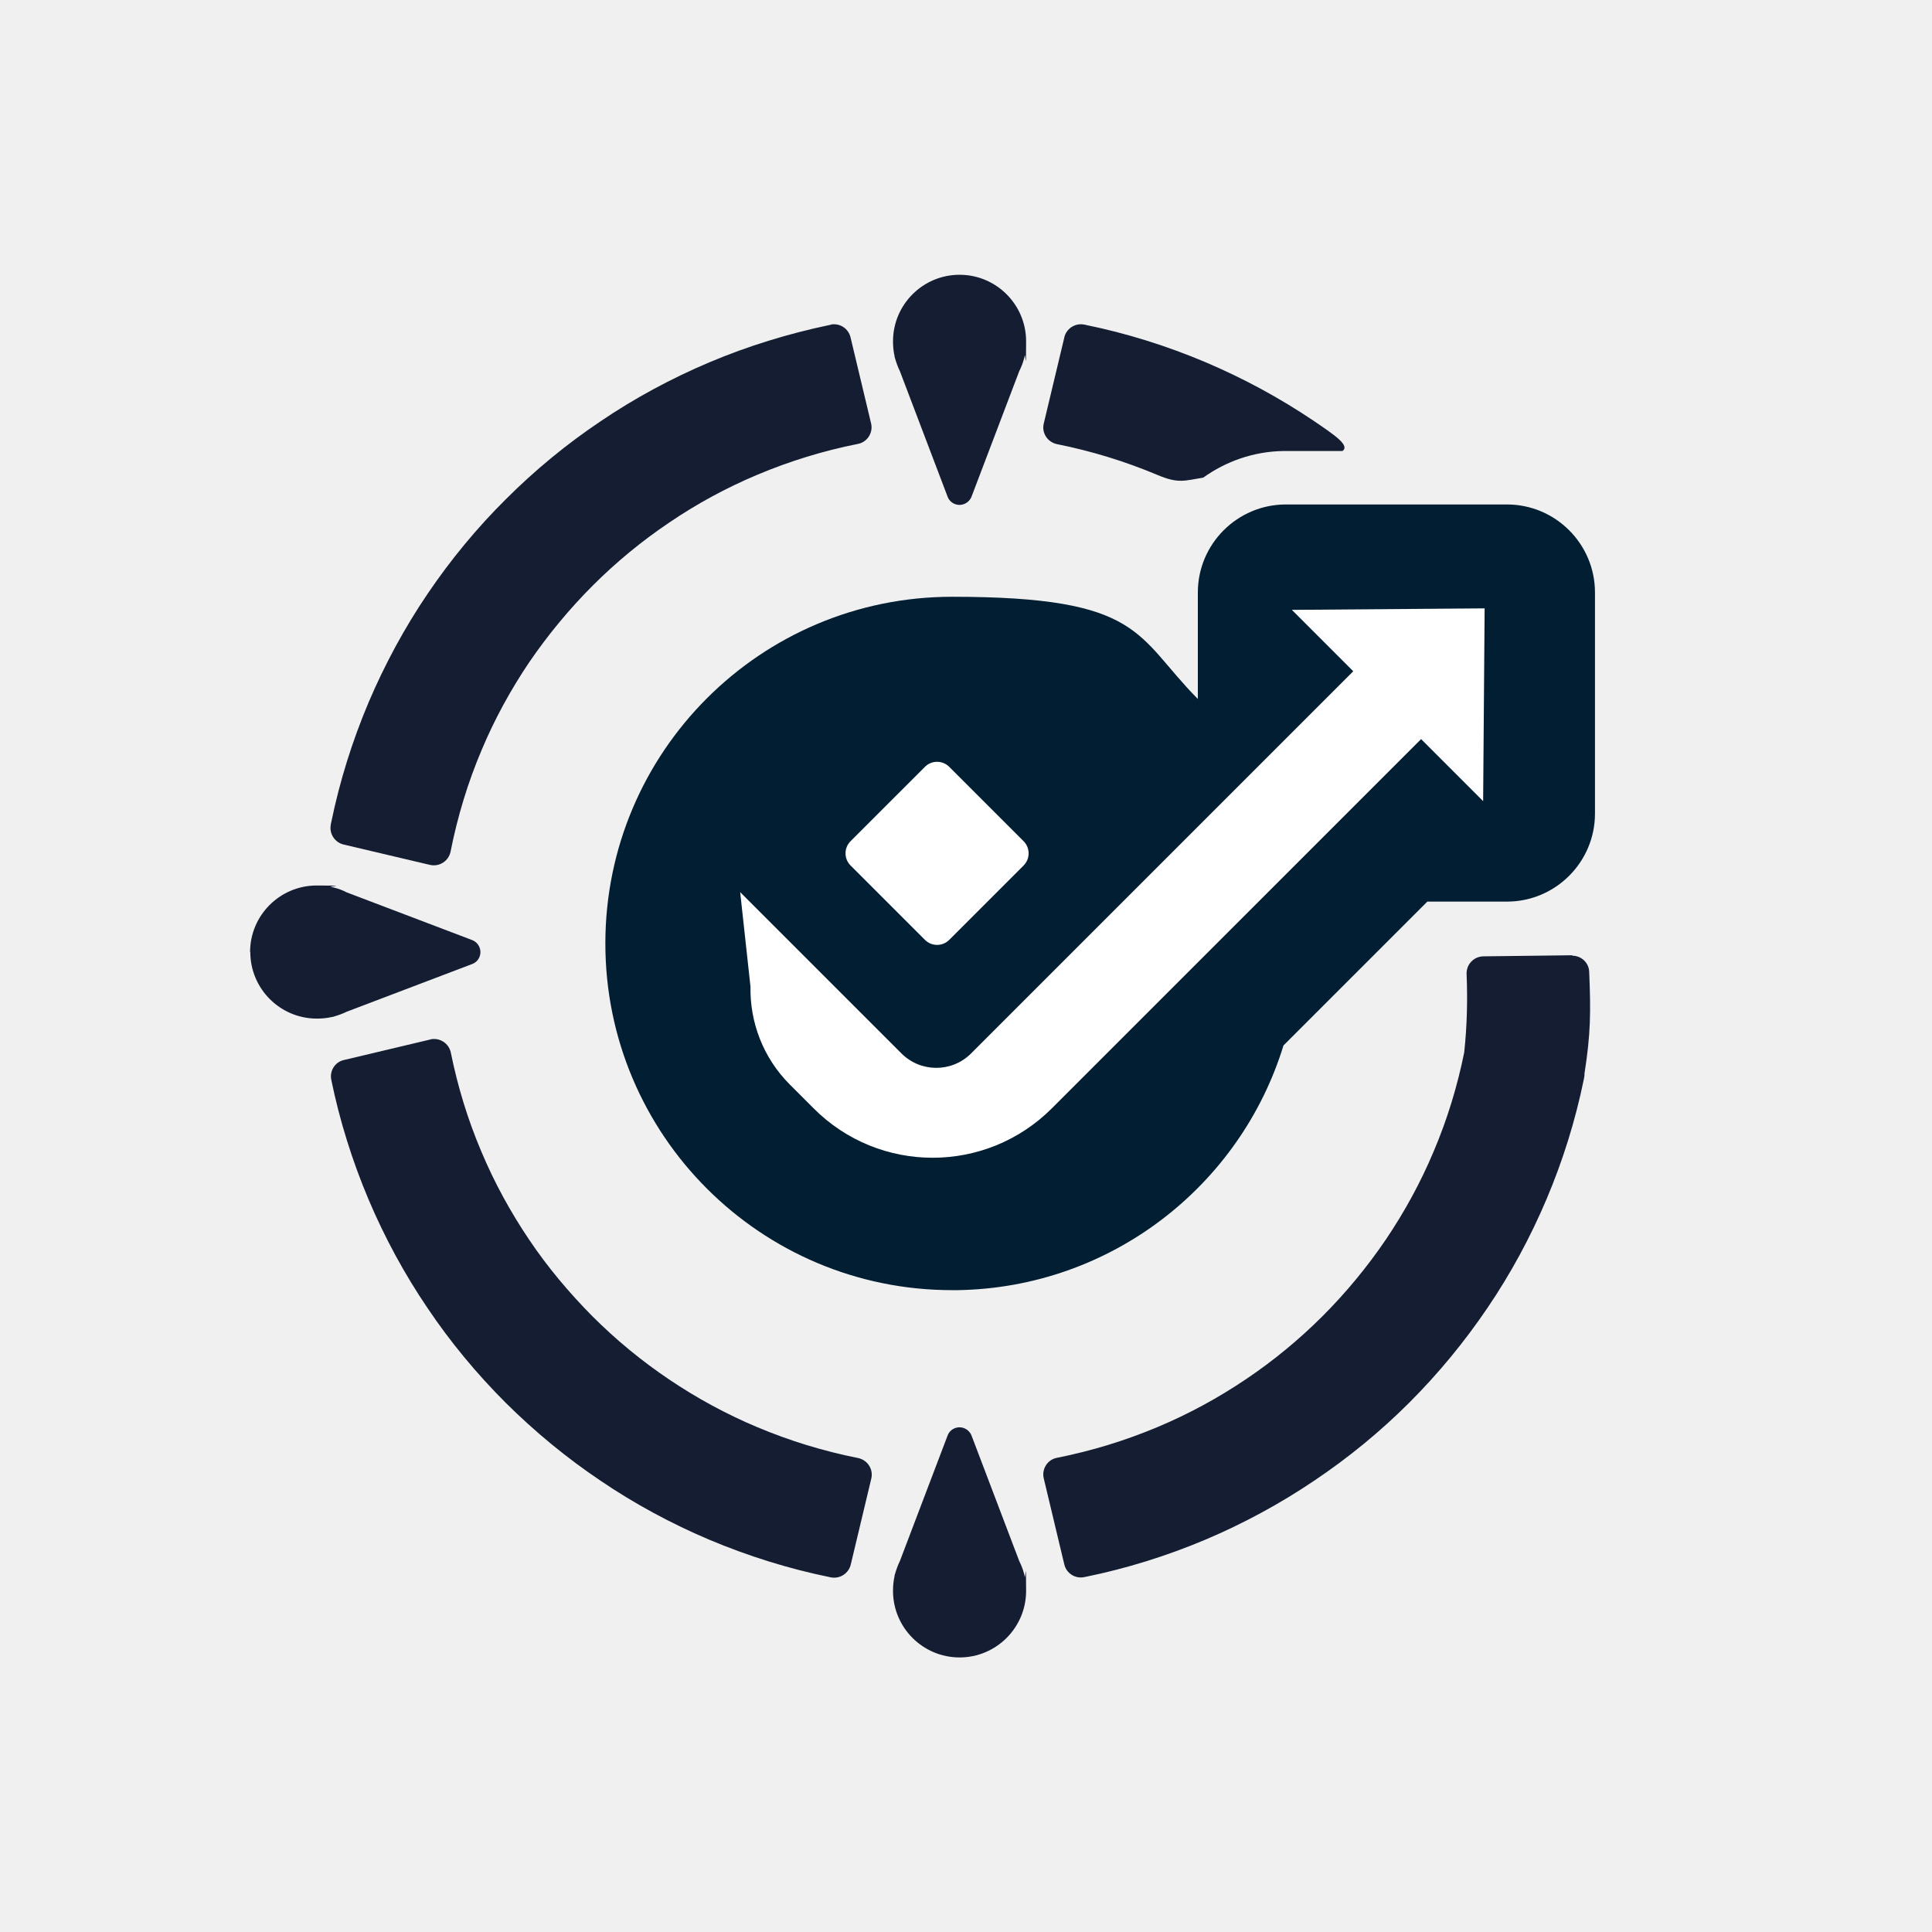
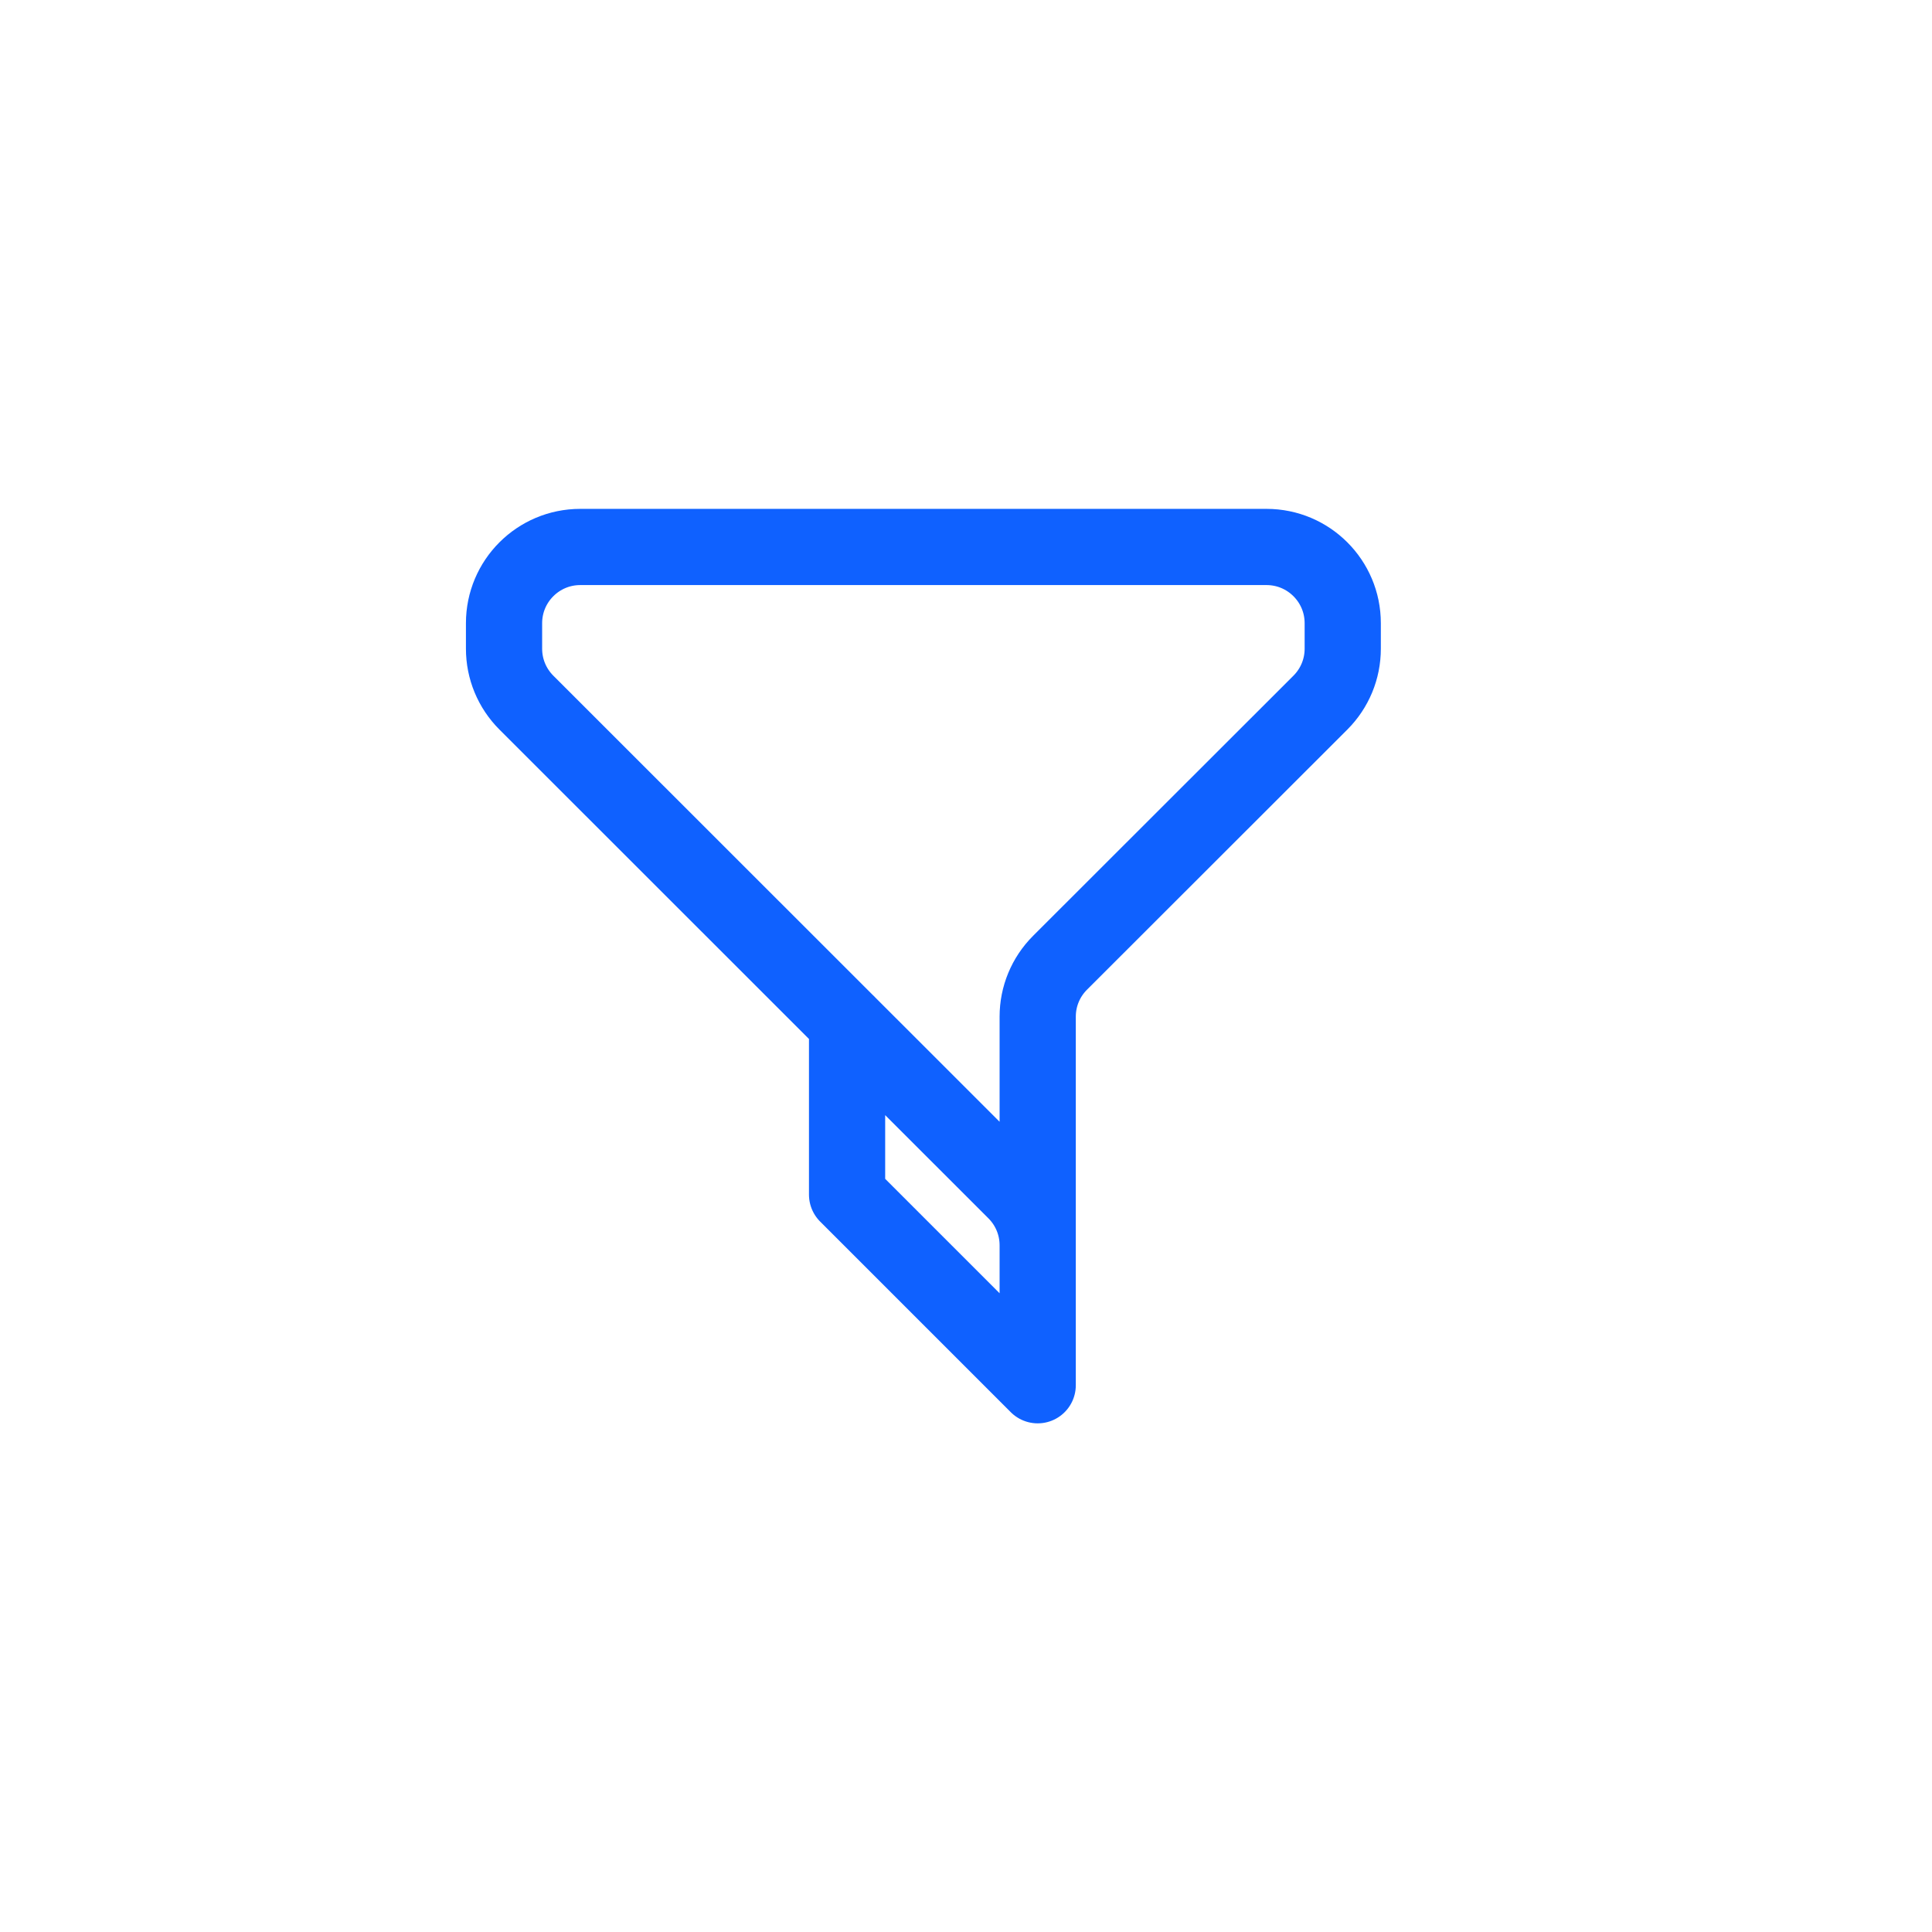
- <svg xmlns="http://www.w3.org/2000/svg" id="Layer_1" data-name="Layer 1" version="1.1" viewBox="0 0 900 900">
+ <svg xmlns="http://www.w3.org/2000/svg" version="1.1" viewBox="0 0 900 900">
  <defs>
    <style>
-       .cls-1, .cls-2, .cls-3, .cls-4, .cls-5 {
-         stroke-width: 0px;
-       }
- 
-       .cls-1, .cls-4 {
-         fill: #141d32;
+       .cls-1 {
+         fill: none;
+         stroke: #0f61ff;
+         stroke-linecap: round;
+         stroke-linejoin: round;
+         stroke-width: 35.5px;
      }

      .cls-2 {
-         fill: #011e33;
-       }
- 
-       .cls-2, .cls-3, .cls-4 {
-         fill-rule: evenodd;
-       }
- 
-       .cls-3, .cls-5 {
        fill: #fff;
      }
    </style>
  </defs>
-   <g id="Identity">
-     <g id="Icon">
-       <path id="Combined-Shape" class="cls-1" d="M732.4,445.2c4.2,0,7.7,3.2,7.9,7.4,0,0,0,0,0,0,.8,19.2.7,29-2.2,47.6v.9c-.1.6-.2,1.1-.3,1.7,0,0,0,0,0,0-3.9,19.1-9.8,38-17.4,55.9-7.5,17.7-16.7,34.7-27.5,50.6-10.7,15.8-22.9,30.6-36.4,44.1-13.5,13.5-28.4,25.7-44.2,36.3-16,10.8-33,20-50.7,27.5-18,7.6-36.9,13.5-56.1,17.4-.2,0-.4,0-.5.1-4.2.8-8.2-1.8-9.2-5.9l-9.6-40.2c-1-4.3,1.8-8.7,6.2-9.5,16.1-3.2,31.8-8,47-14.4,14.3-6,28.1-13.5,41-22.2,12.8-8.6,24.8-18.5,35.7-29.4,10.9-10.9,20.8-22.9,29.5-35.7,8.7-12.9,16.2-26.6,22.2-40.9,6.4-15,11.1-30.5,14.3-46.3,0,0,0,0,0-.1,1.3-12.1,1.6-24.2,1.1-36.3-.2-4.5,3.3-8.2,7.8-8.3l41.5-.5ZM200.4,484.2c4.4-1,8.7,1.8,9.6,6.1,3.2,15.8,7.9,31.3,14.3,46.3,6,14.3,13.5,28,22.2,40.9,8.6,12.8,18.6,24.7,29.5,35.7,10.9,10.9,22.9,20.8,35.7,29.4,12.9,8.7,26.7,16.2,41,22.2,15.2,6.4,30.9,11.2,47,14.4,4.4.9,7.2,5.2,6.2,9.5l-9.6,40.2c-1,4.1-5.1,6.7-9.2,5.9-.2,0-.4,0-.5-.1-19.2-3.9-38-9.8-56.1-17.4-17.7-7.5-34.8-16.7-50.7-27.5-15.8-10.6-30.7-22.9-44.2-36.3-13.5-13.5-25.8-28.3-36.4-44.1-10.8-15.9-20-32.9-27.5-50.6-7.6-18-13.5-36.8-17.4-55.9,0,0,0,0,0,0-.8-4.1,1.8-8.2,5.9-9.1l40.4-9.6ZM387,151.2c4.2-.8,8.2,1.8,9.2,5.9l9.6,40.2c1,4.3-1.8,8.7-6.2,9.5-16.1,3.2-31.7,8-46.9,14.4-14.3,6-28.1,13.5-40.9,22.2-12.8,8.6-24.8,18.5-35.7,29.4-10.9,10.9-20.8,22.9-29.5,35.6-8.7,12.9-16.2,26.6-22.2,40.9-6.5,15.3-11.3,31.2-14.5,47.4-.9,4.4-5.2,7.2-9.6,6.2l-40.3-9.5c-4.1-1-6.7-5.1-5.9-9.2,0-.4.1-.7.2-1.1,3.9-19.1,9.8-37.9,17.4-55.9,7.5-17.6,16.7-34.7,27.5-50.6,10.7-15.8,22.9-30.6,36.4-44,13.5-13.5,28.3-25.7,44.1-36.3,15.9-10.8,33-20,50.7-27.5,18-7.6,36.9-13.4,56-17.4.2,0,.4,0,.5-.1ZM495.8,157.1c1-4.1,5.1-6.7,9.2-5.9.2,0,.4,0,.5.1,19.2,3.9,38,9.8,56,17.4,17.7,7.5,34.7,16.7,50.7,27.5,9.7,6.6,16.7,11.3,13.2,13.9h-26.4s-1.1,0-1.1,0c-13.9.2-26.8,4.8-37.4,12.4-8.8,1.4-11.4,2.9-21.2-1.2-15.2-6.4-30.9-11.2-46.9-14.4-4.4-.9-7.2-5.2-6.2-9.5l9.6-40.2Z" />
-       <path id="Combined-Shape-2" data-name="Combined-Shape" class="cls-4" d="M447,128c17.1,0,31,13.9,31,31s-.3,4.6-.7,6.8c0,.5-.2.9-.3,1.4h0c-.5,1.9-1.3,3.9-2.2,5.7l-22.2,58.4c-.6,1.6-1.9,2.9-3.5,3.5-3.1,1.2-6.6-.4-7.7-3.5l-22.2-58.4c-.9-1.8-1.6-3.8-2.2-5.8-.1-.4-.3-.8-.3-1.3-.5-2.2-.7-4.5-.7-6.8,0-17.1,13.9-31,31-31Z" />
-       <path id="Combined-Shape-3" data-name="Combined-Shape" class="cls-4" d="M447,772.1c17.1,0,31-13.9,31-31s-.3-4.6-.7-6.8c0-.5-.2-.9-.3-1.4h0c-.5-1.9-1.3-3.9-2.2-5.7l-22.2-58.4c-.6-1.6-1.9-2.9-3.5-3.5-3.1-1.2-6.6.4-7.7,3.5l-22.2,58.4c-.9,1.8-1.6,3.8-2.2,5.8-.1.4-.3.8-.3,1.3-.5,2.2-.7,4.5-.7,6.8,0,17.1,13.9,31,31,31Z" />
-       <path id="Combined-Shape-4" data-name="Combined-Shape" class="cls-4" d="M116.5,443.5c0-17.1,13.9-31,31-31s4.6.3,6.8.7c.5,0,.9.2,1.4.3h0c2,.5,3.9,1.2,5.8,2.2l58.4,22.2c1.6.6,2.9,1.9,3.5,3.5,1.2,3.1-.4,6.6-3.5,7.7l-58.4,22.2c-1.8.9-3.8,1.6-5.8,2.2-.4.1-.8.3-1.3.3-2.2.5-4.5.7-6.8.7-17.1,0-31-13.9-31-31Z" />
-       <path id="Combined-Shape-5" data-name="Combined-Shape" class="cls-2" d="M702,235c22.6,0,41,18.4,41,41v103c0,22.6-18.4,41-41,41h-37.1l-67,67c-20,65.2-80.2,112.8-151.7,114h-2.7c-89.2,0-161.5-72.3-161.5-161.5s72.3-161.5,161.5-161.5,85.3,18.2,114.5,47.6v-49.6c0-22.6,18.4-41,41-41h103Z" />
-       <path id="Combined-Shape-6" data-name="Combined-Shape" class="cls-3" d="M691.6,283.4l-.7,89.8-28.9-28.9-172,172c-30.7,30.7-80.4,30.7-111,0l-11-11c-12.6-12.6-18.7-29.2-18.4-45.7l-4.8-44,75.1,75.1c8.9,8.9,23.2,9,32.2.3l.3-.3,178-178-28.6-28.6,89.8-.7Z" />
-       <rect id="Rectangle" class="cls-5" x="404" y="365" width="65" height="65" rx="8" ry="8" transform="translate(-153.2 425.1) rotate(-45)" />
+   <g>
+     <g id="Layer_1">
+       <g id="Identity">
+         <rect class="cls-2" width="900" height="900" />
+         <path id="Path" class="cls-1" d="M394.6,476.6v79.9l88.8,88.8v-65.2c0-9.4-3.7-18.4-10.4-25.1l-227.8-227.7c-6.7-6.7-10.4-15.7-10.4-25.1v-11.9c0-19.6,15.9-35.5,35.5-35.5h319.7c19.6,0,35.5,15.9,35.5,35.5v11.9c0,9.4-3.7,18.4-10.4,25.1l-121.3,121.2c-6.7,6.7-10.4,15.7-10.4,25.1v127.3" />
+       </g>
    </g>
  </g>
</svg>
